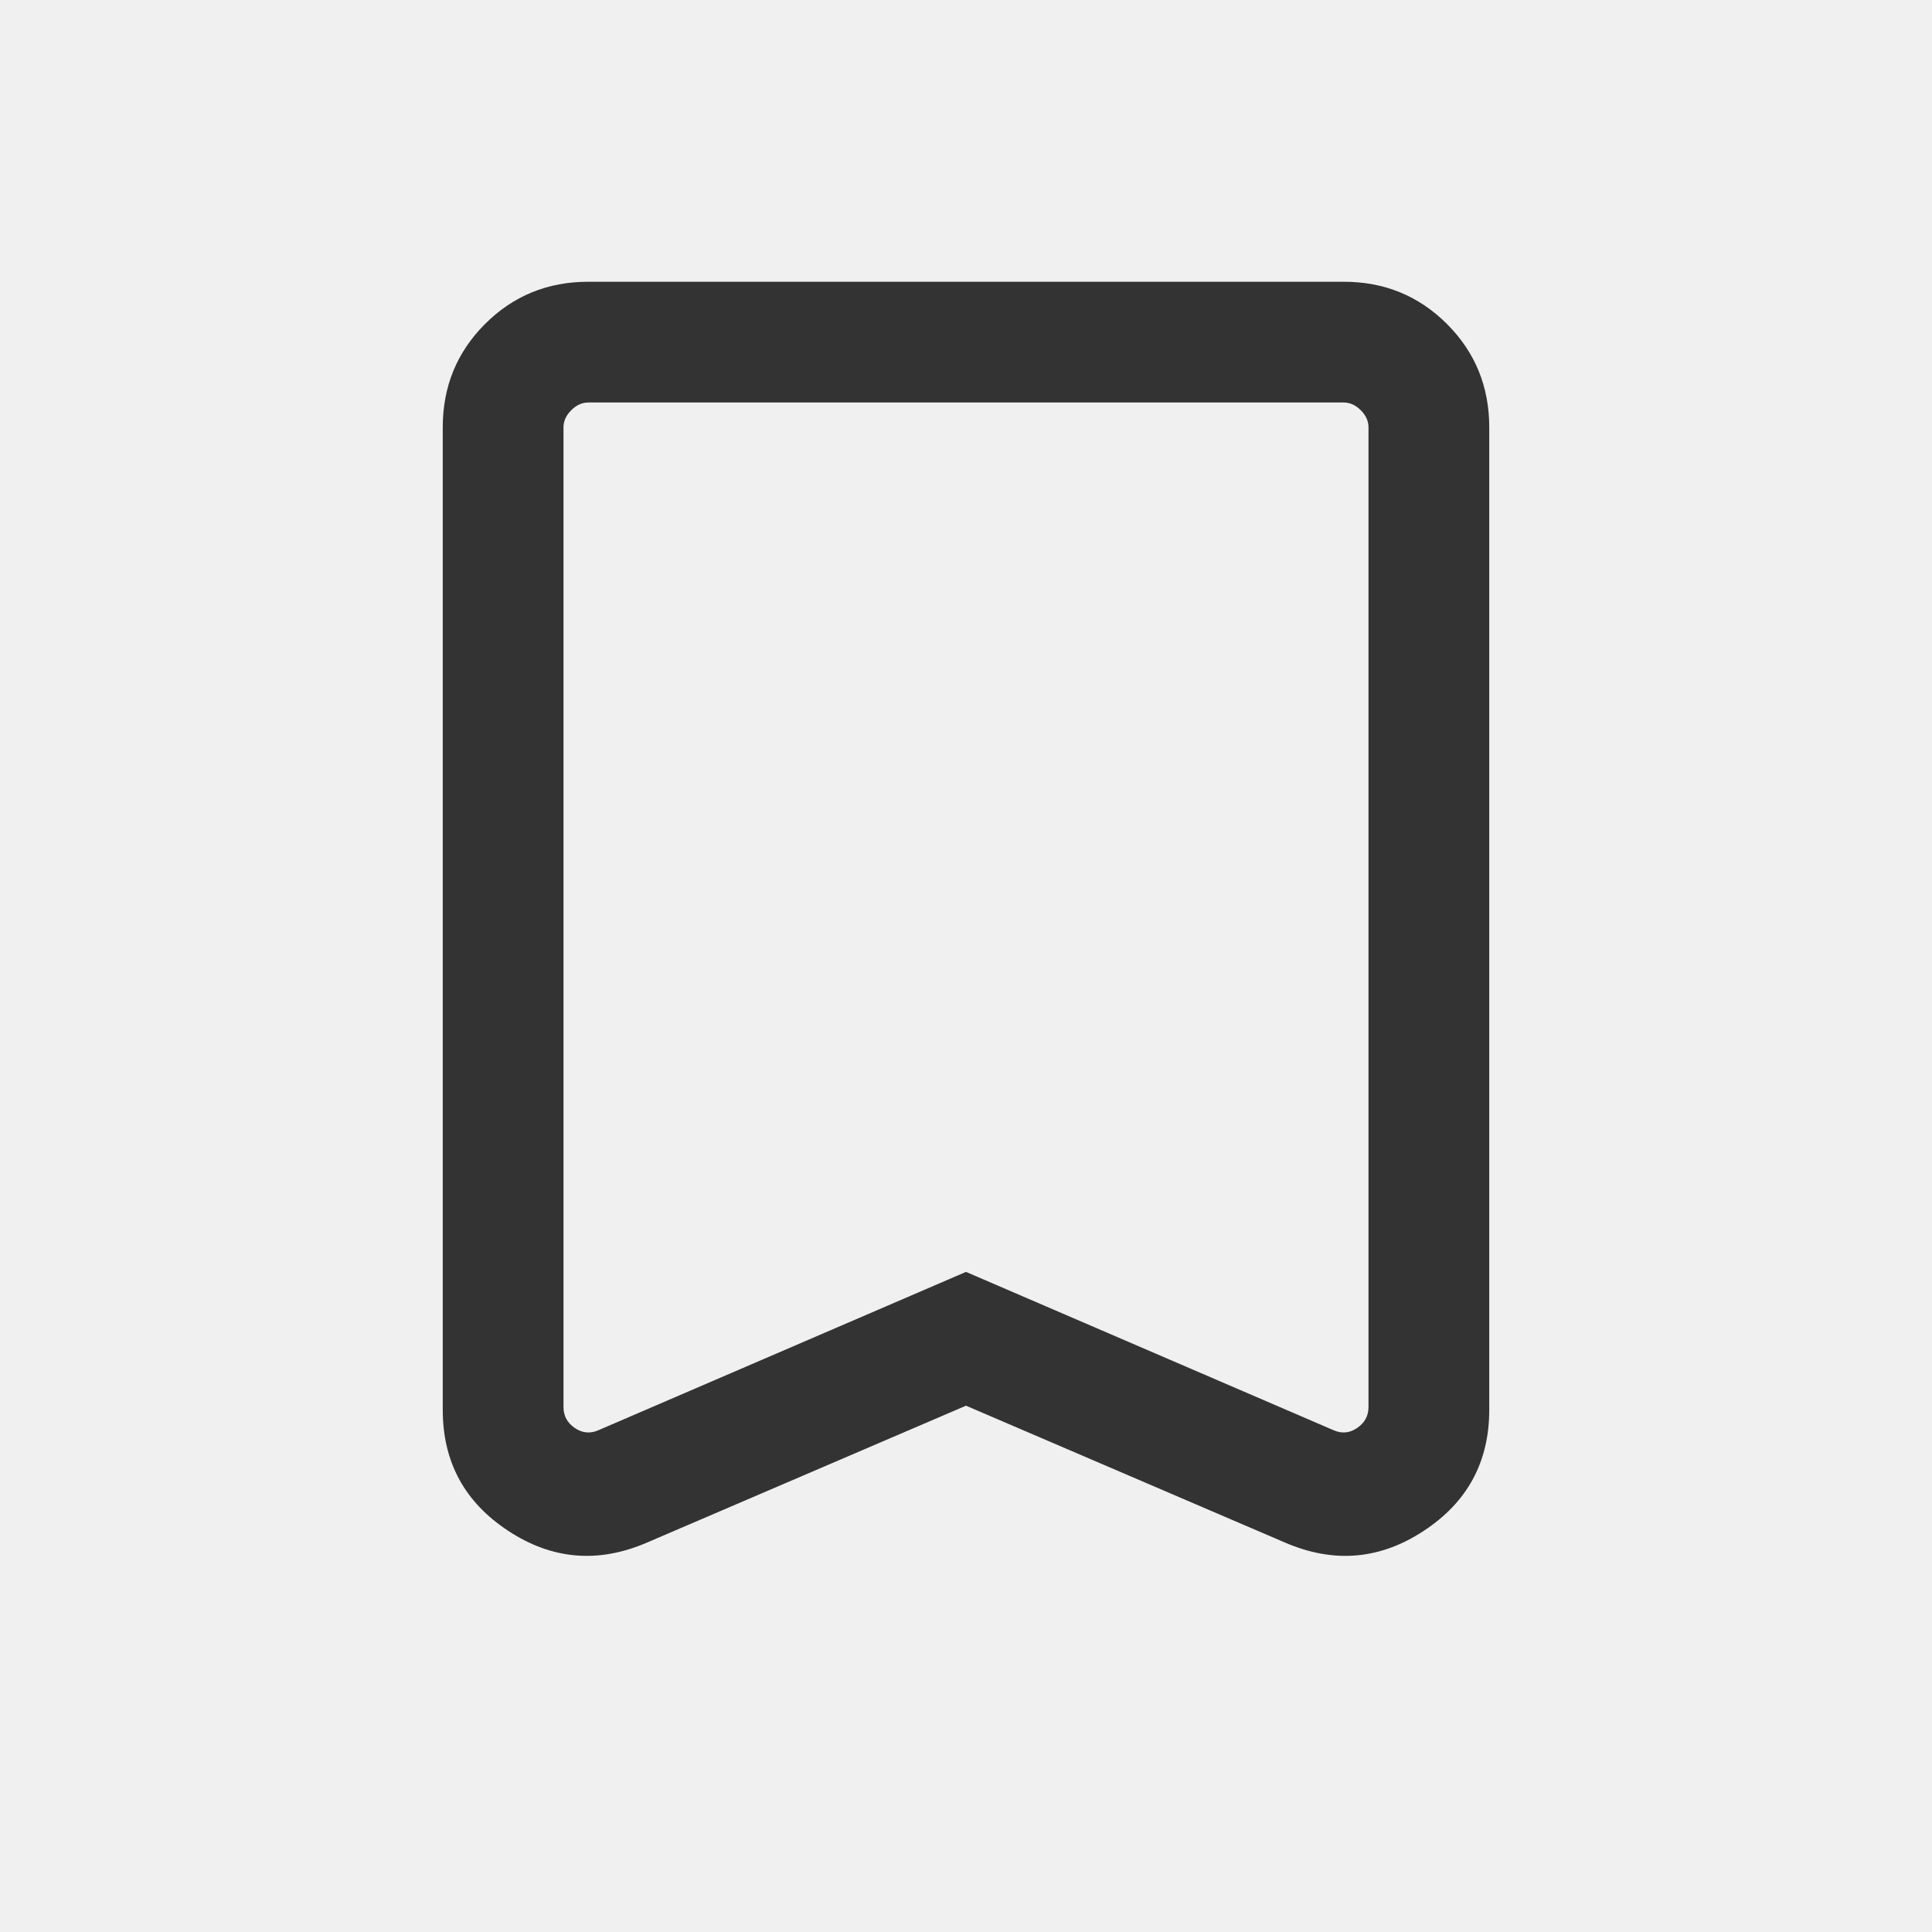
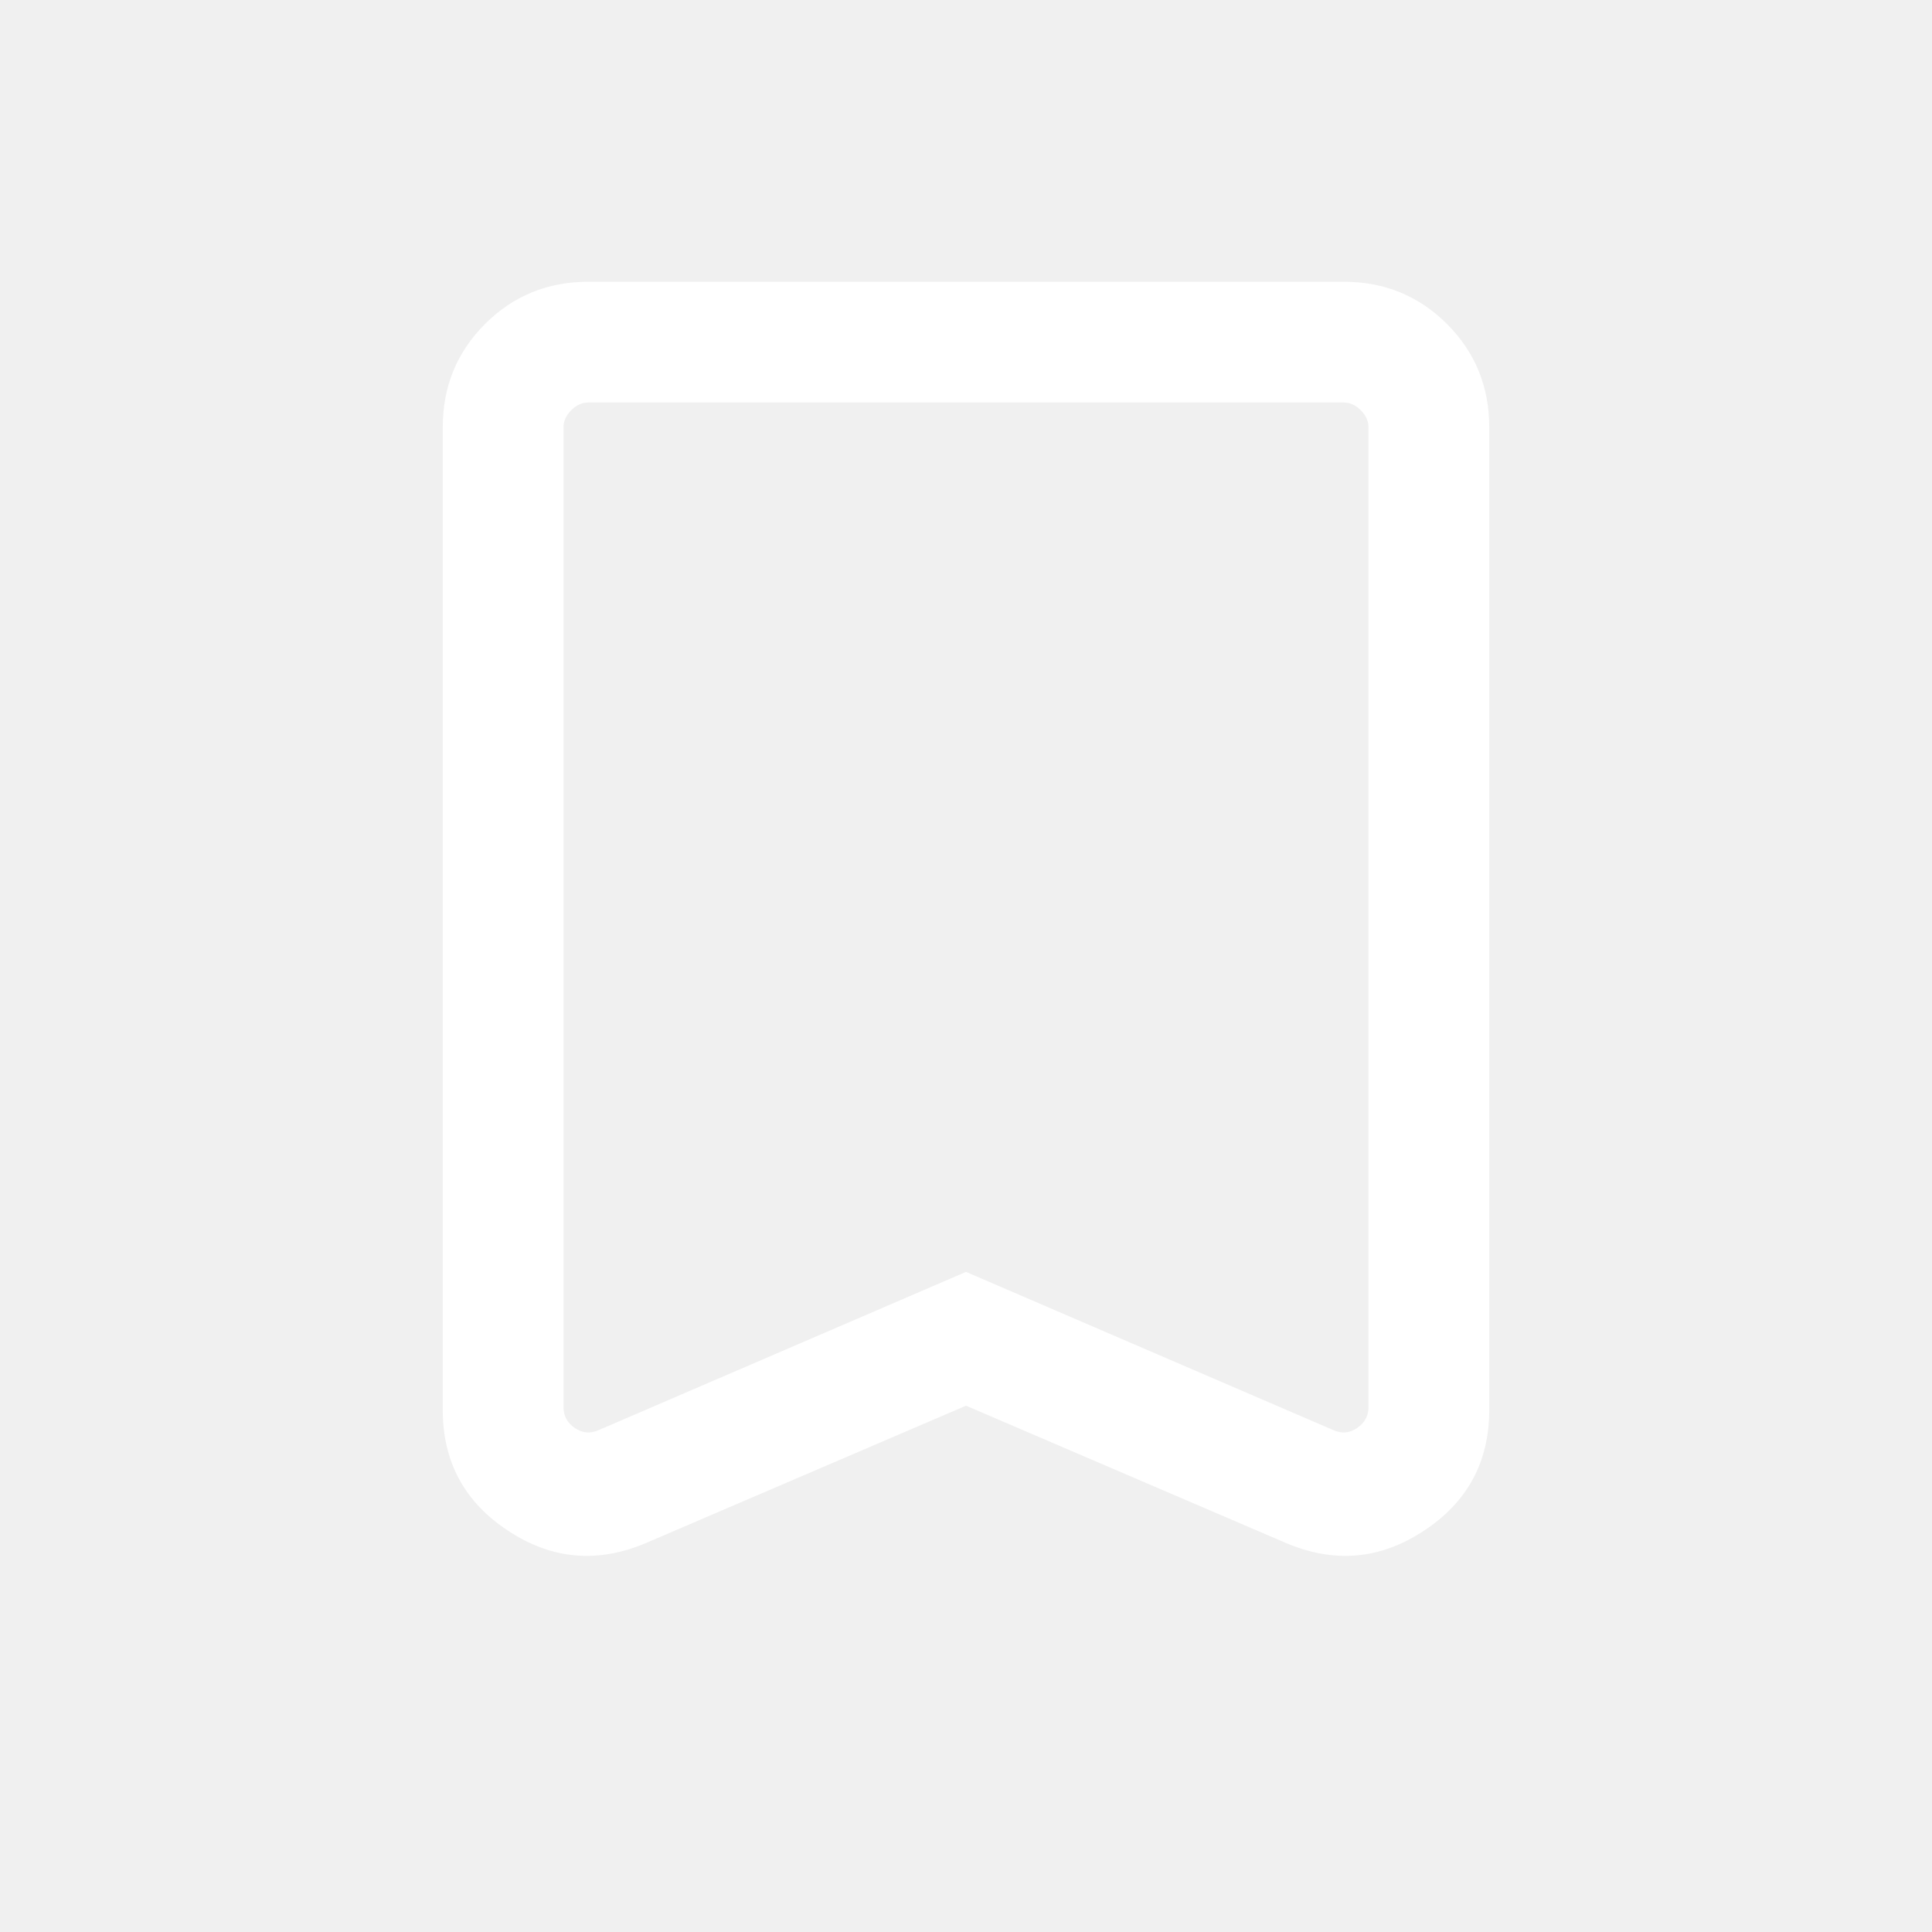
<svg xmlns="http://www.w3.org/2000/svg" width="24" height="24" viewBox="0 0 24 24" fill="none">
-   <path d="M12 17.462L8.031 19.165C7.428 19.423 6.856 19.374 6.314 19.017C5.771 18.661 5.5 18.16 5.5 17.514V5.308C5.5 4.803 5.675 4.375 6.025 4.025C6.375 3.675 6.803 3.5 7.308 3.5H16.692C17.197 3.5 17.625 3.675 17.975 4.025C18.325 4.375 18.5 4.803 18.5 5.308V17.514C18.5 18.16 18.229 18.661 17.686 19.017C17.144 19.374 16.572 19.423 15.969 19.165L12 17.462ZM12 15.8L16.567 17.767C16.67 17.812 16.768 17.802 16.86 17.738C16.953 17.674 17 17.588 17 17.479V5.308C17 5.231 16.968 5.16 16.904 5.096C16.84 5.032 16.769 5 16.692 5H7.308C7.231 5 7.16 5.032 7.096 5.096C7.032 5.16 7 5.231 7 5.308V17.479C7 17.588 7.046 17.674 7.139 17.738C7.232 17.802 7.33 17.812 7.433 17.767L12 15.8ZM12 5H7H17H12Z" fill="#333333" />
+   <path d="M12 17.462L8.031 19.165C7.428 19.423 6.856 19.374 6.314 19.017C5.771 18.661 5.5 18.16 5.5 17.514V5.308C5.5 4.803 5.675 4.375 6.025 4.025C6.375 3.675 6.803 3.5 7.308 3.5H16.692C17.197 3.5 17.625 3.675 17.975 4.025C18.325 4.375 18.5 4.803 18.5 5.308V17.514C18.5 18.16 18.229 18.661 17.686 19.017C17.144 19.374 16.572 19.423 15.969 19.165L12 17.462ZM12 15.8L16.567 17.767C16.67 17.812 16.768 17.802 16.86 17.738C16.953 17.674 17 17.588 17 17.479V5.308C17 5.231 16.968 5.16 16.904 5.096C16.84 5.032 16.769 5 16.692 5H7.308C7.231 5 7.16 5.032 7.096 5.096C7.032 5.16 7 5.231 7 5.308V17.479C7 17.588 7.046 17.674 7.139 17.738C7.232 17.802 7.33 17.812 7.433 17.767L12 15.8ZM12 5H7H17H12Z" fill="white" />
</svg>
